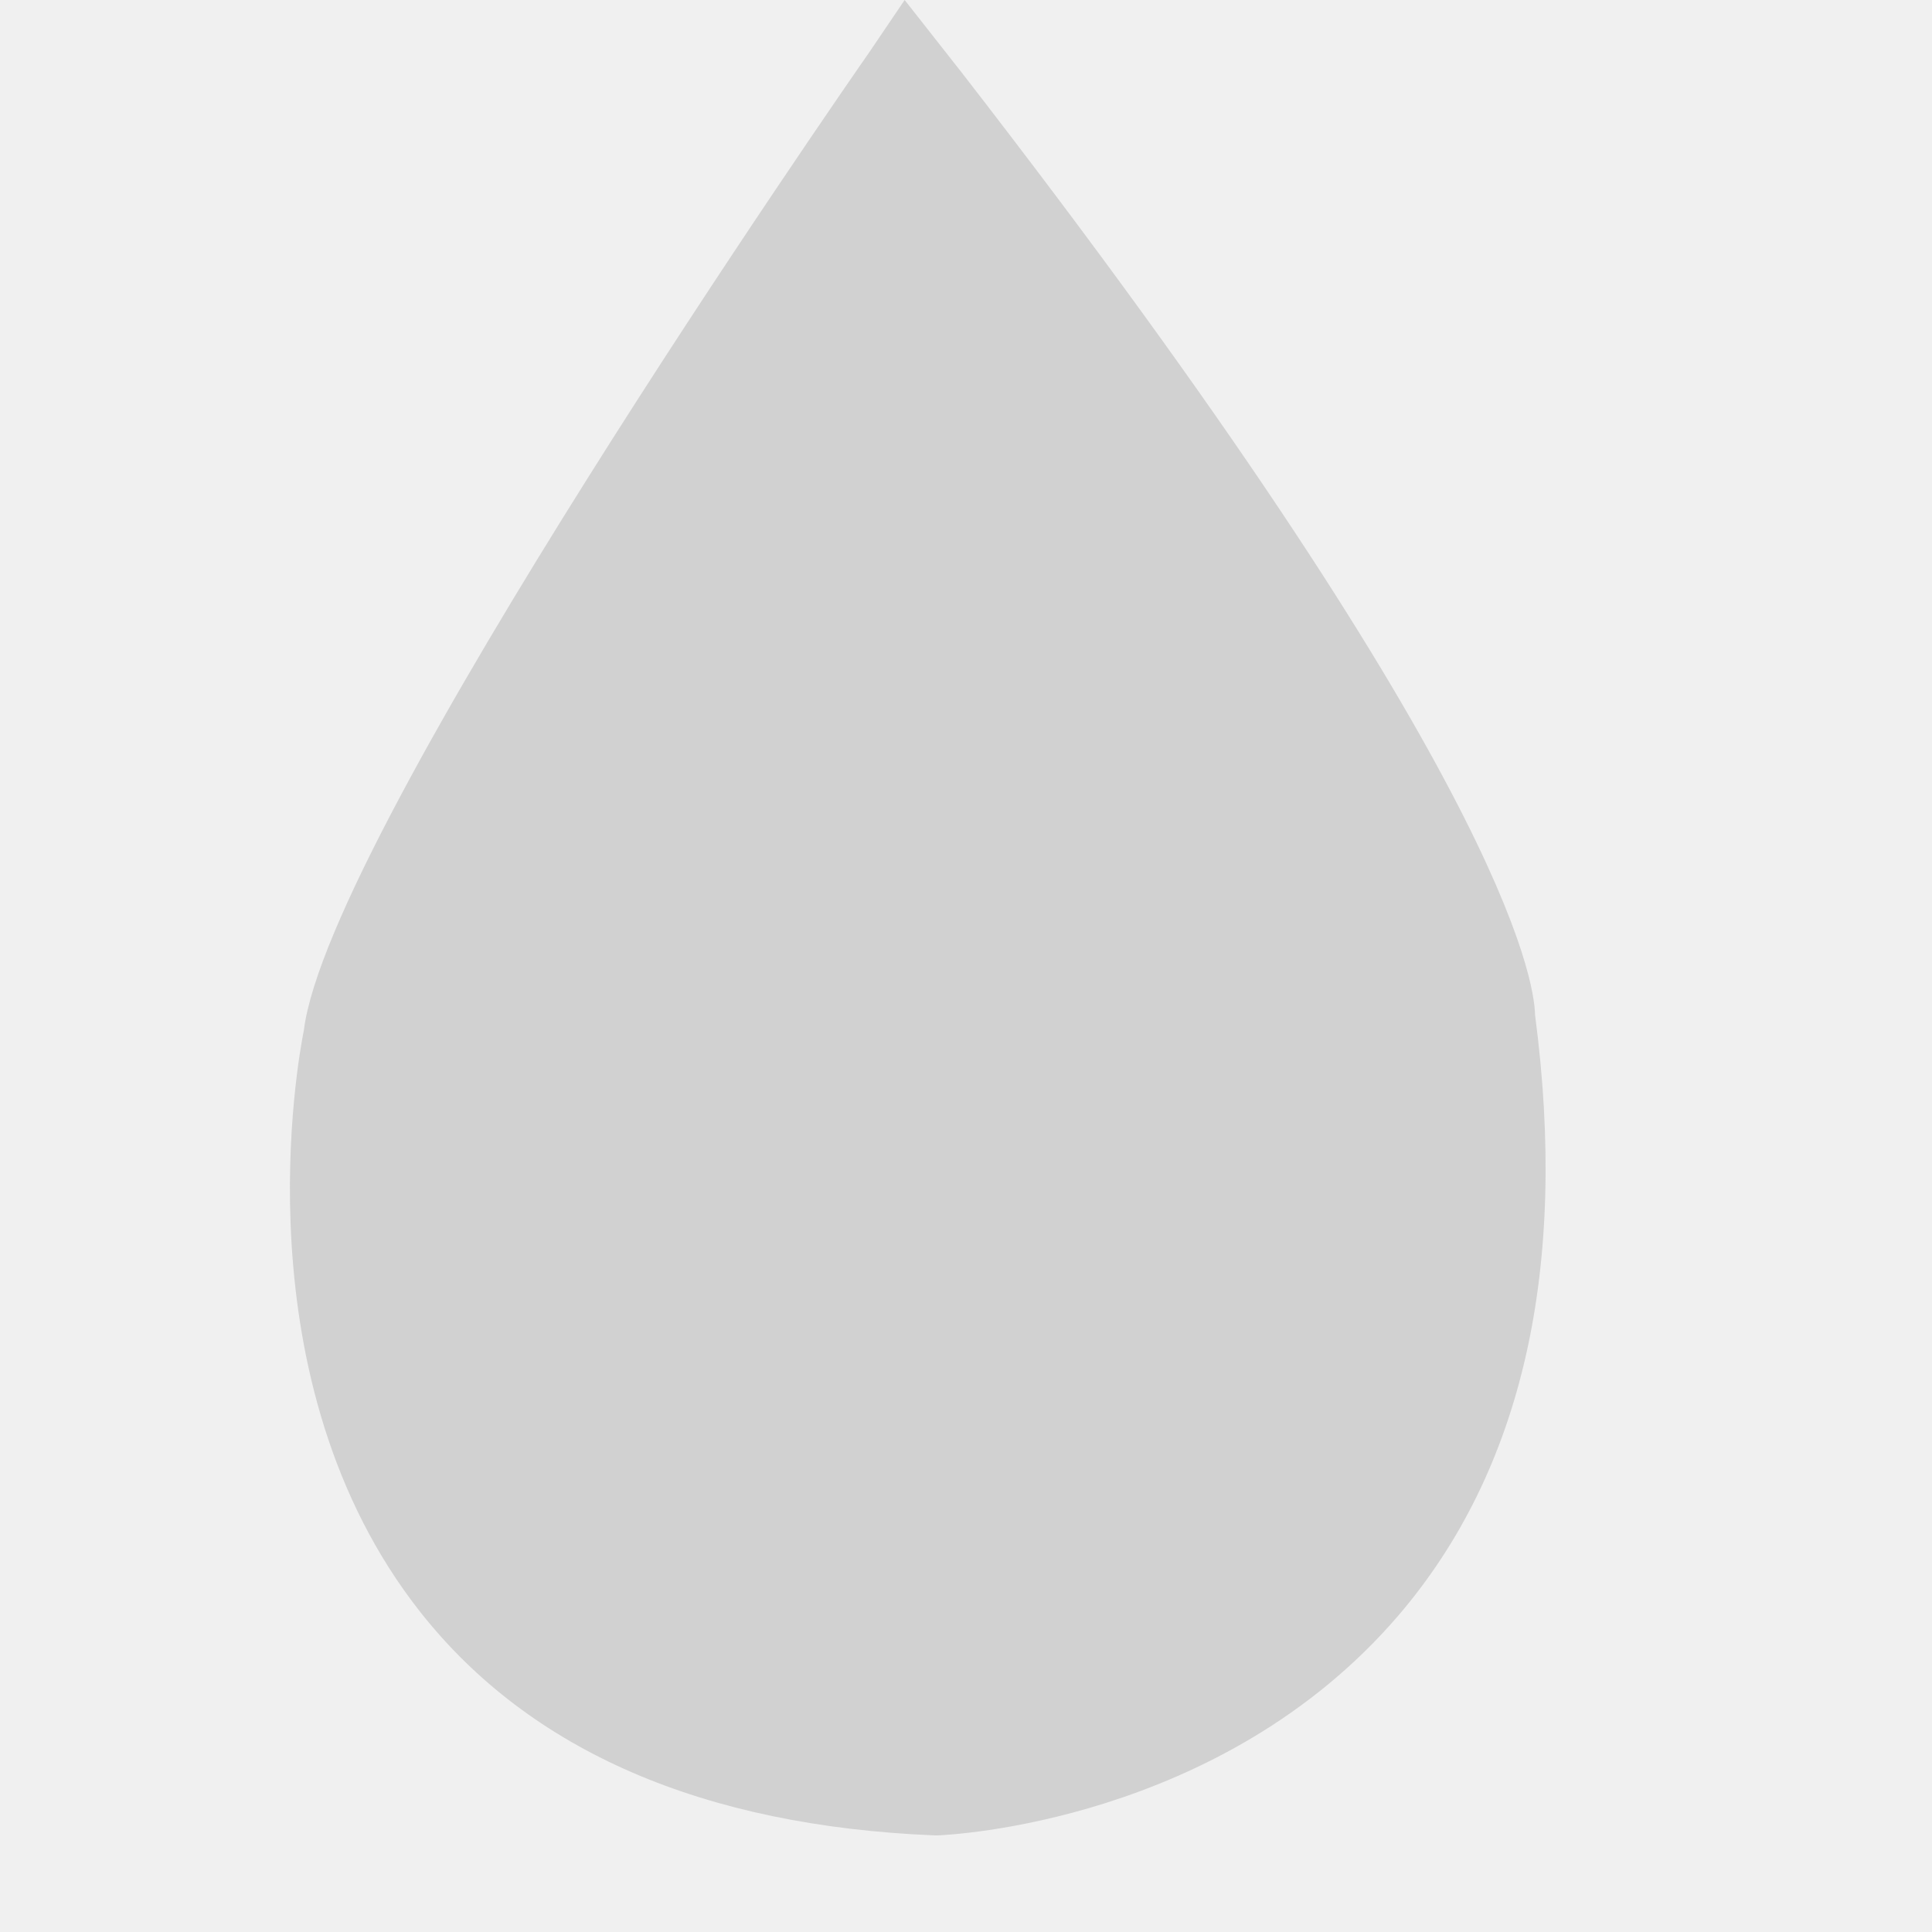
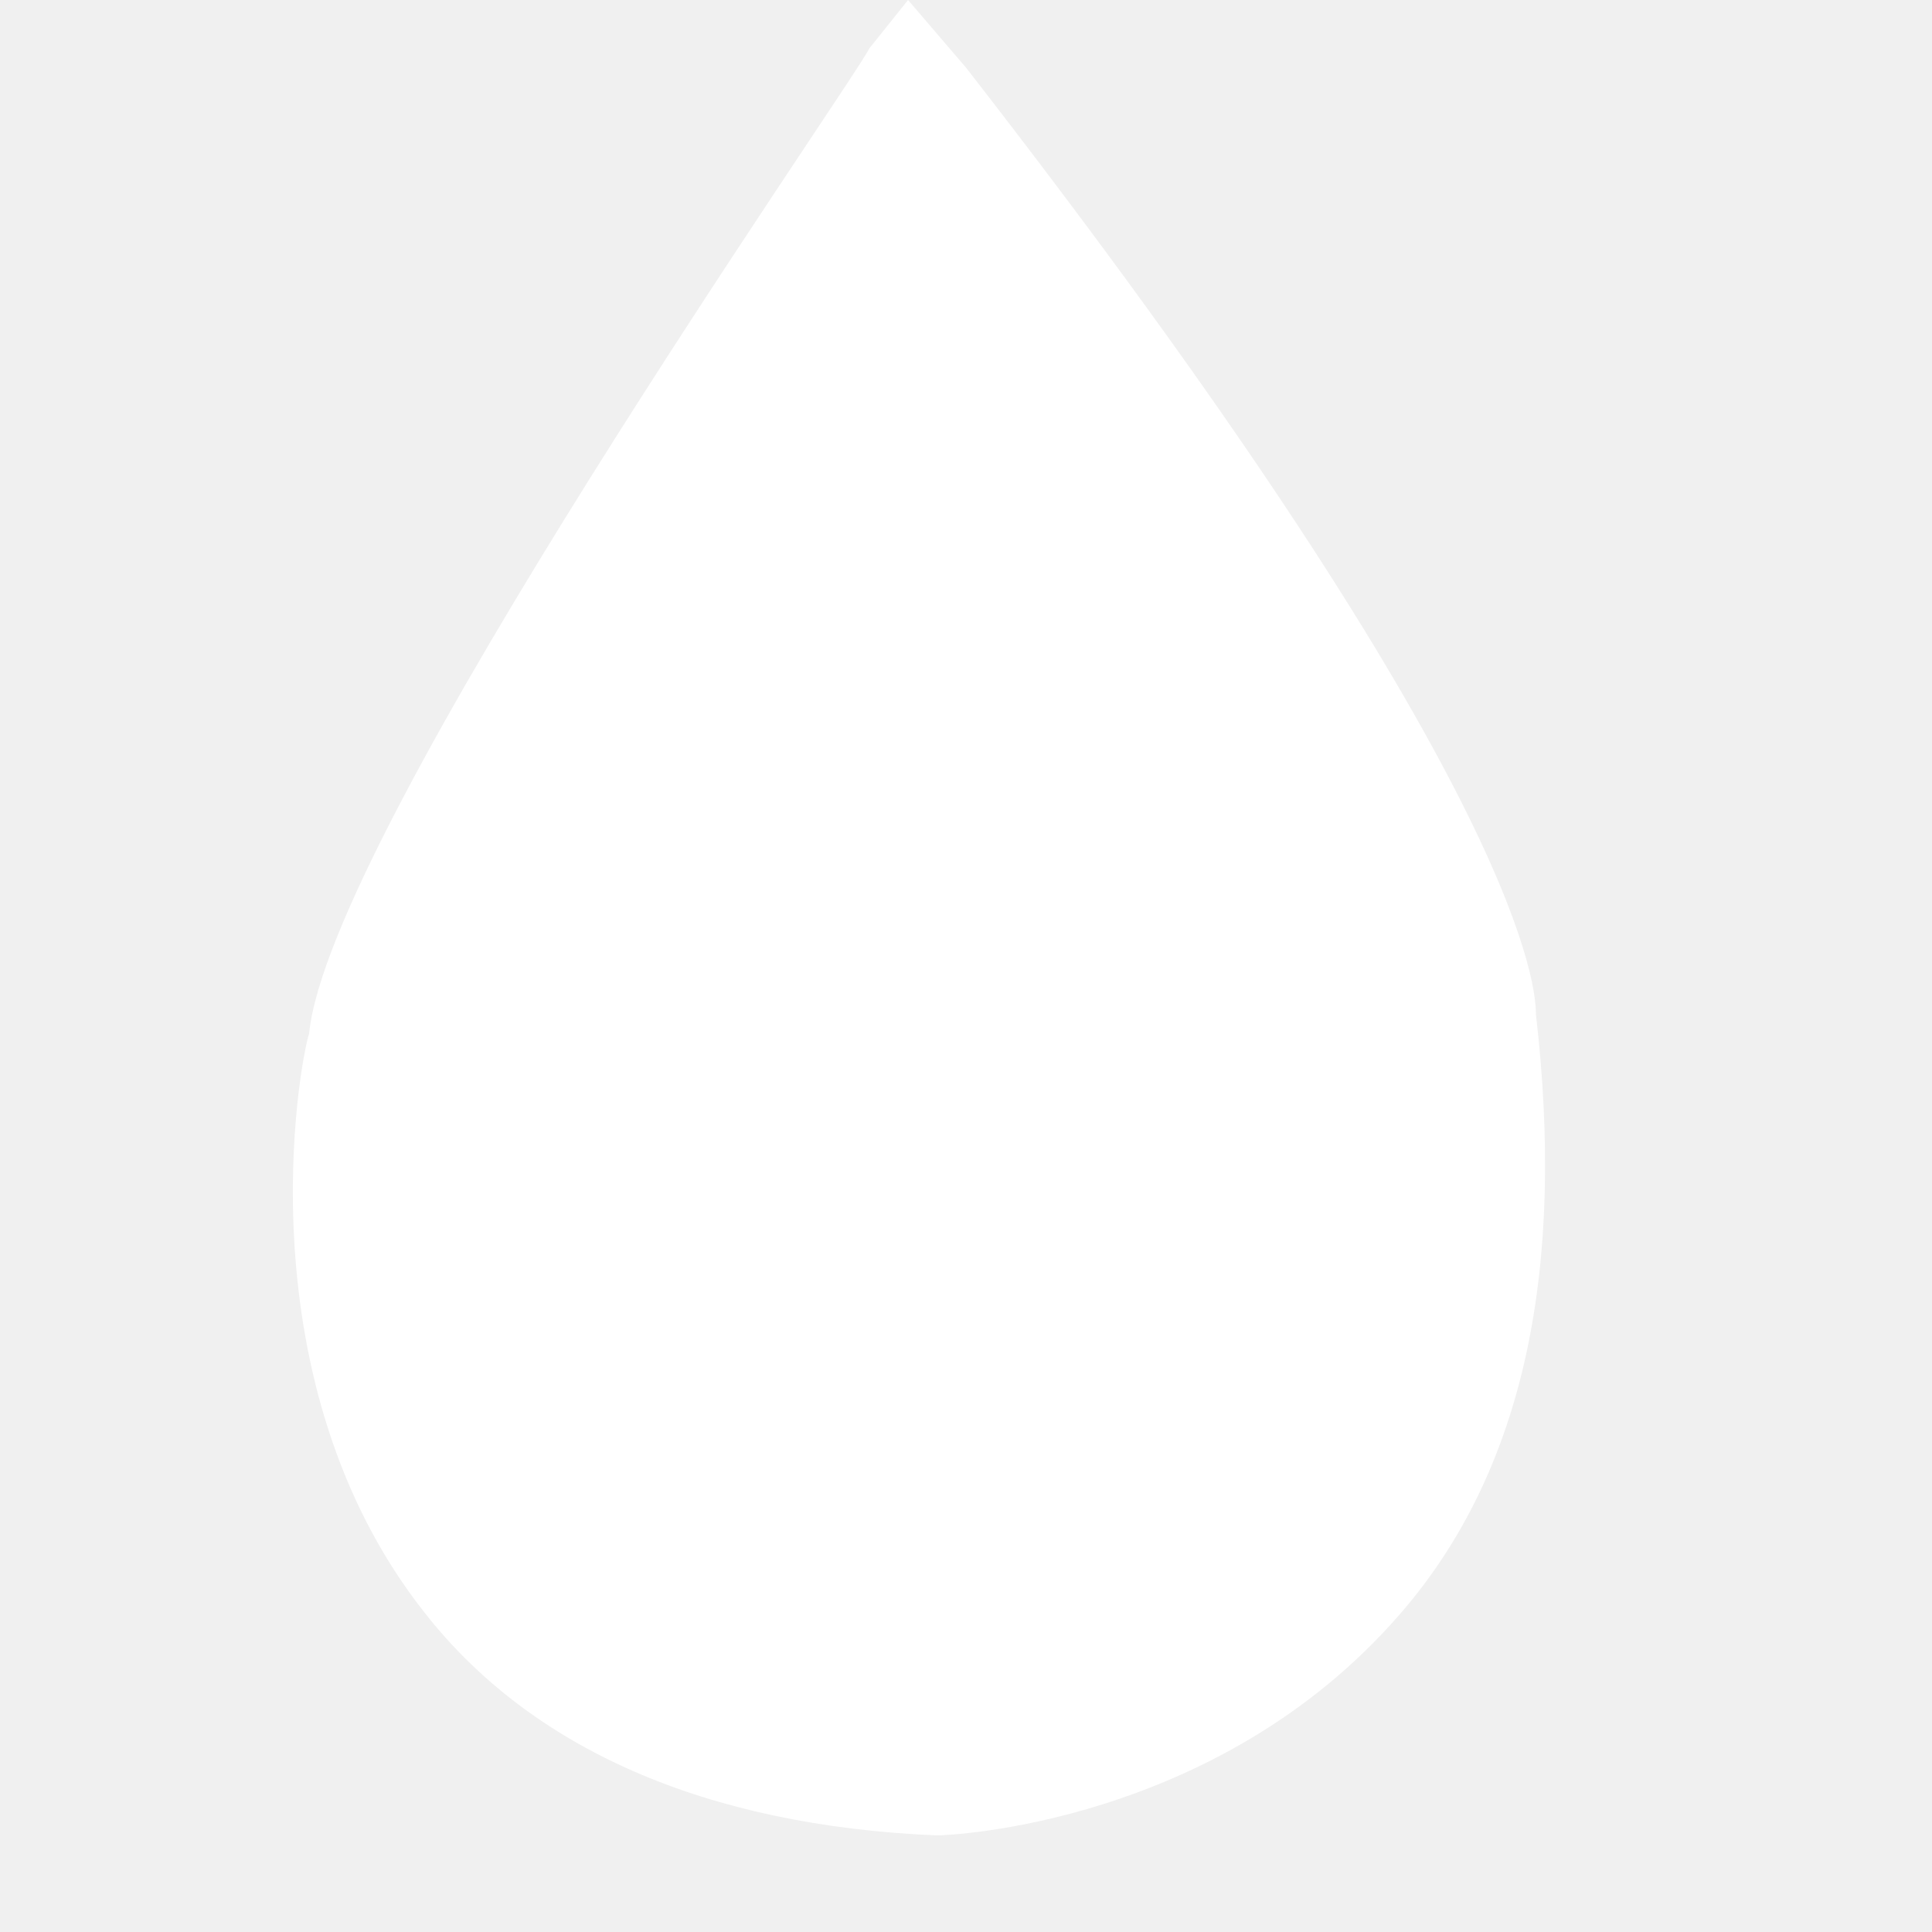
- <svg xmlns="http://www.w3.org/2000/svg" width="20" height="20" viewBox="0 0 20 20">
-   <g fill="none" fill-rule="evenodd">
-     <g fill="#D1D1D1" fill-rule="nonzero">
+ <svg xmlns="http://www.w3.org/2000/svg" version="1.1" id="Layer_1" x="0px" y="0px" viewBox="0 0 20 20" style="enable-background:new 0 0 20 20;" xml:space="preserve">
+   <style type="text/css">
+ 	.st0{fill:#FFFFFF;}
+ </style>
+   <g>
+     <g>
      <g>
        <g>
-           <path d="M9.692 19H9.68c-2.401-.097-4.194-.874-5.328-2.311-1.887-2.392-1.265-5.733-1.206-6.026C3.4 8.604 8.766.874 8.996.545L9.365 0l.588.748c5.6 7.22 5.93 9.386 5.938 9.76.345 2.623-.13 4.713-1.412 6.212-1.842 2.152-4.655 2.274-4.773 2.28h-.014z" transform="translate(-2732 -1051) translate(2728 1045) translate(4 6)" />
+           <path class="st0" d="M9.7,19L9.7,19c-2.4-0.1-4.2-0.9-5.3-2.3c-1.9-2.4-1.3-5.7-1.2-6C3.4,8.6,8.8,0.9,9,0.5L9.4,0L10,0.7      c5.6,7.2,5.9,9.4,5.9,9.8c0.3,2.6-0.1,4.7-1.4,6.2C12.6,18.9,9.8,19,9.7,19C9.7,19,9.7,19,9.7,19z" />
        </g>
      </g>
    </g>
  </g>
</svg>
